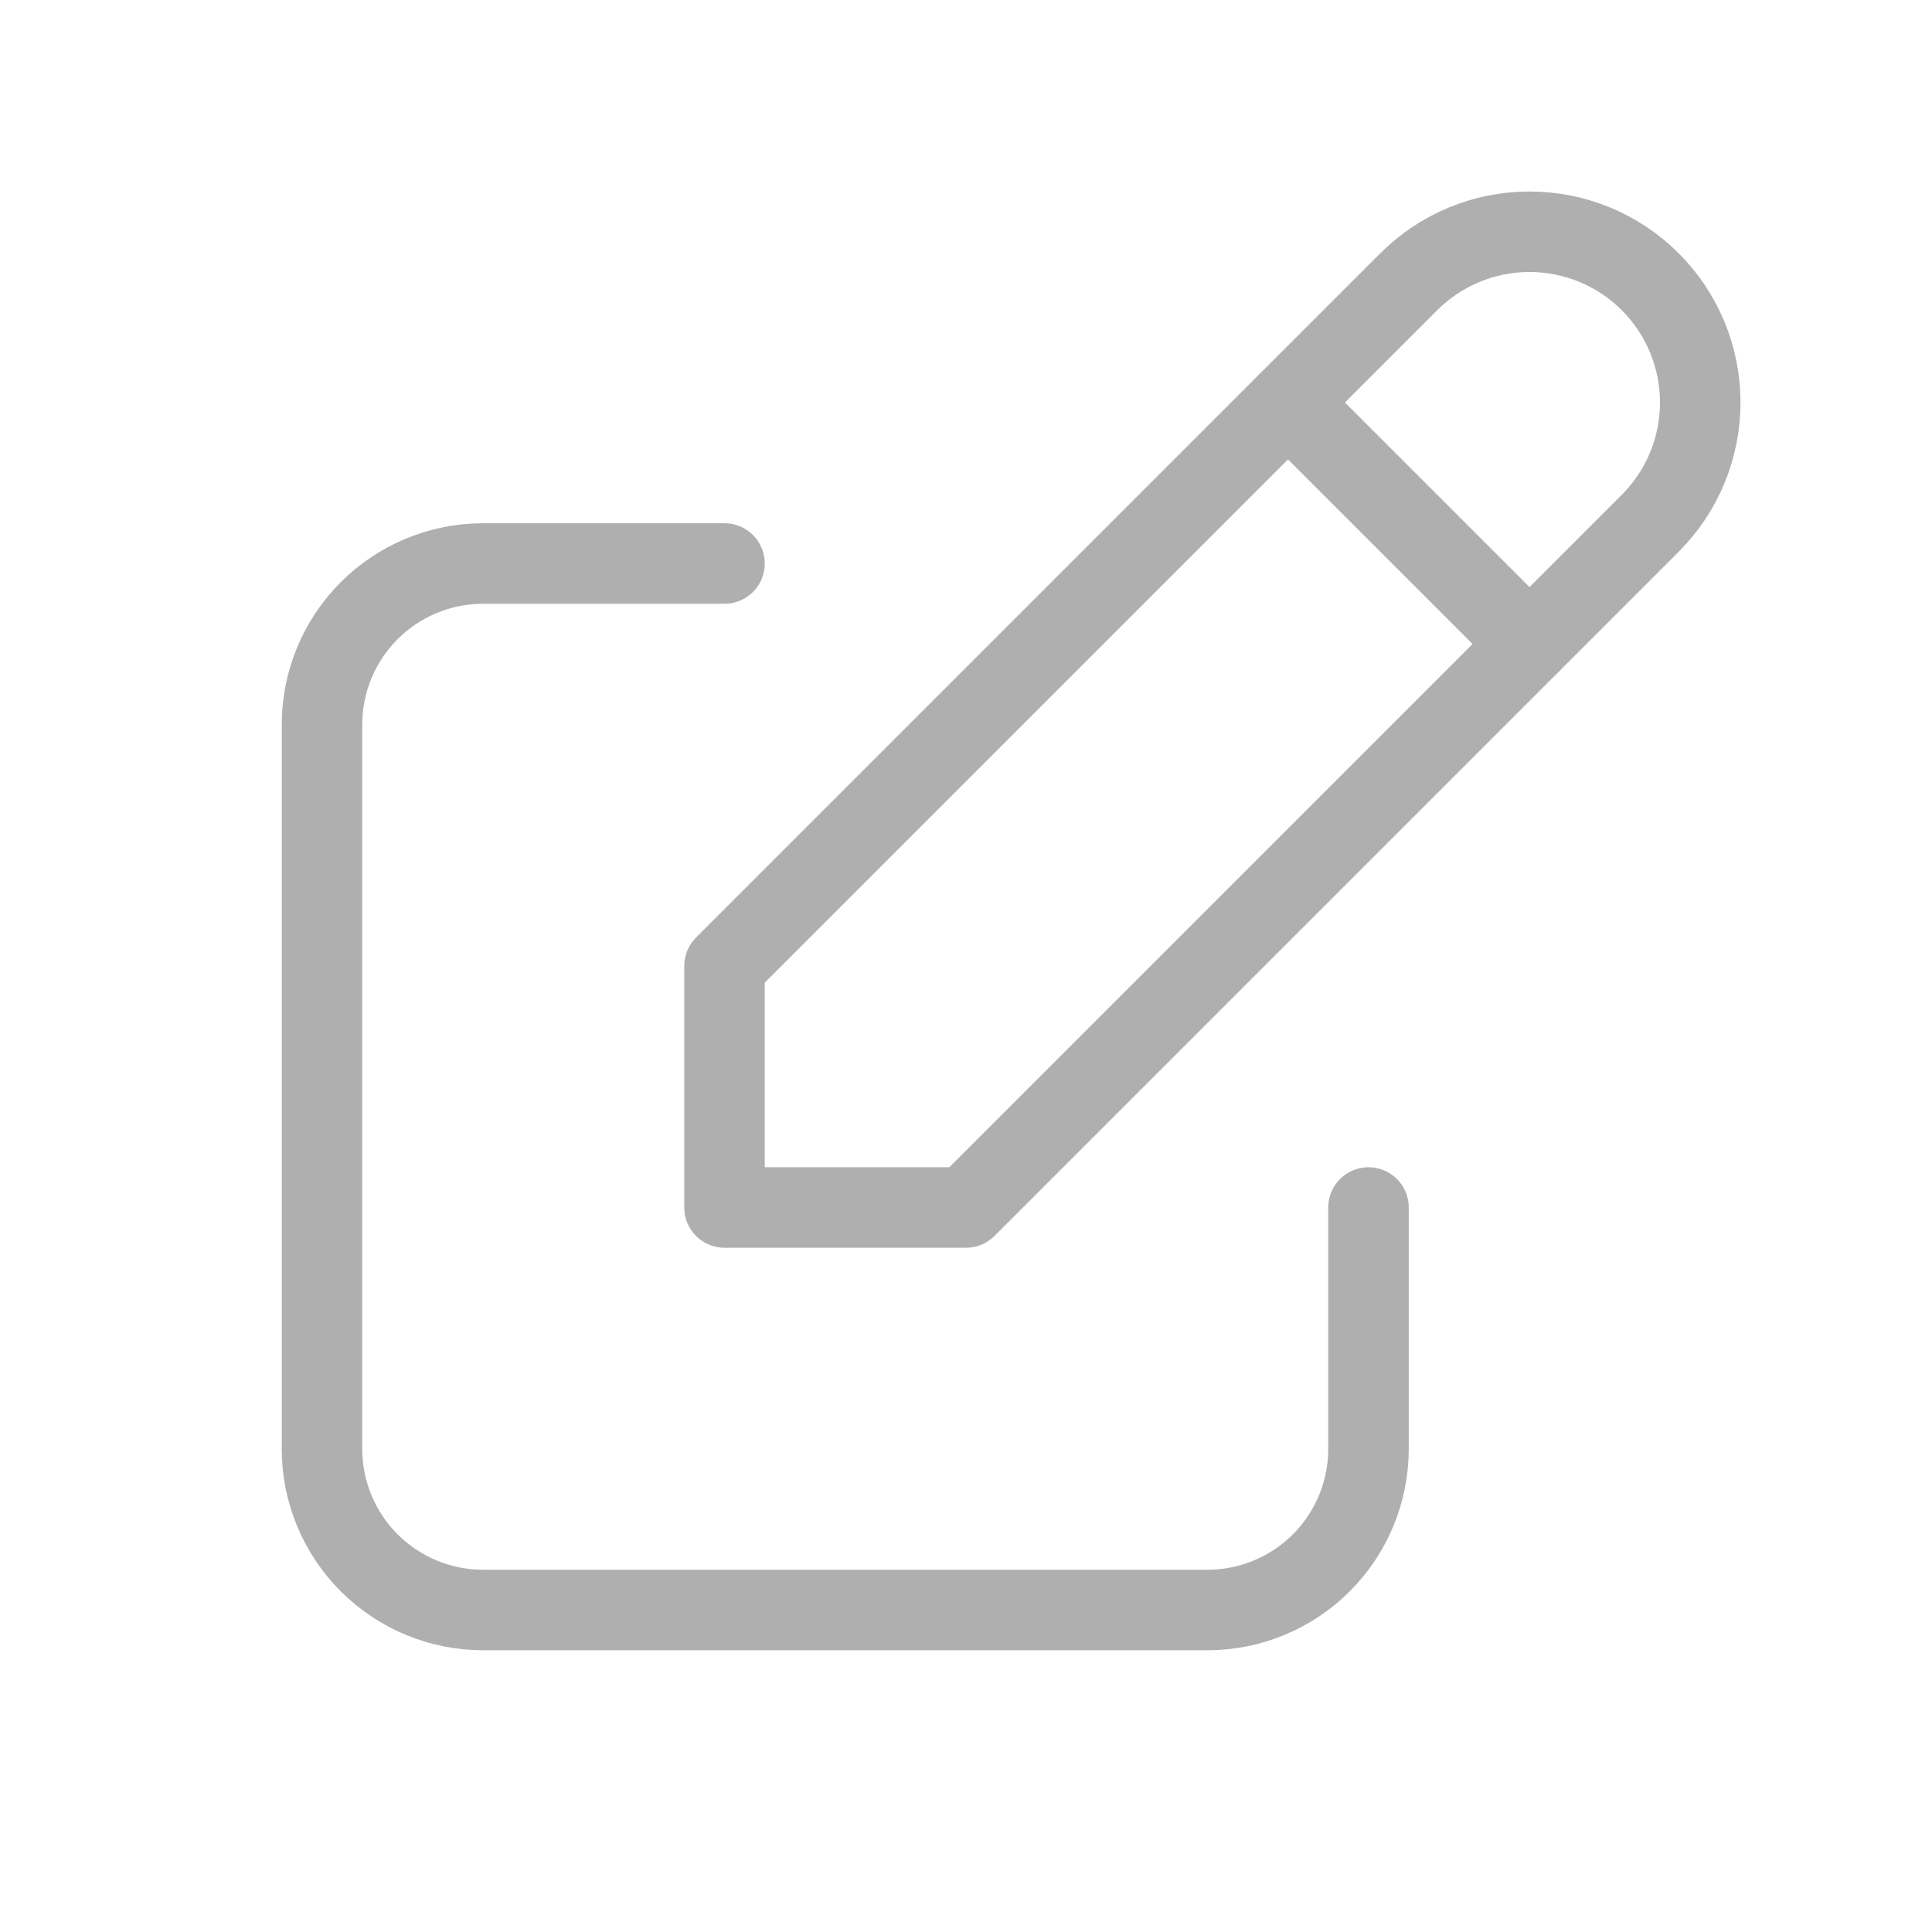
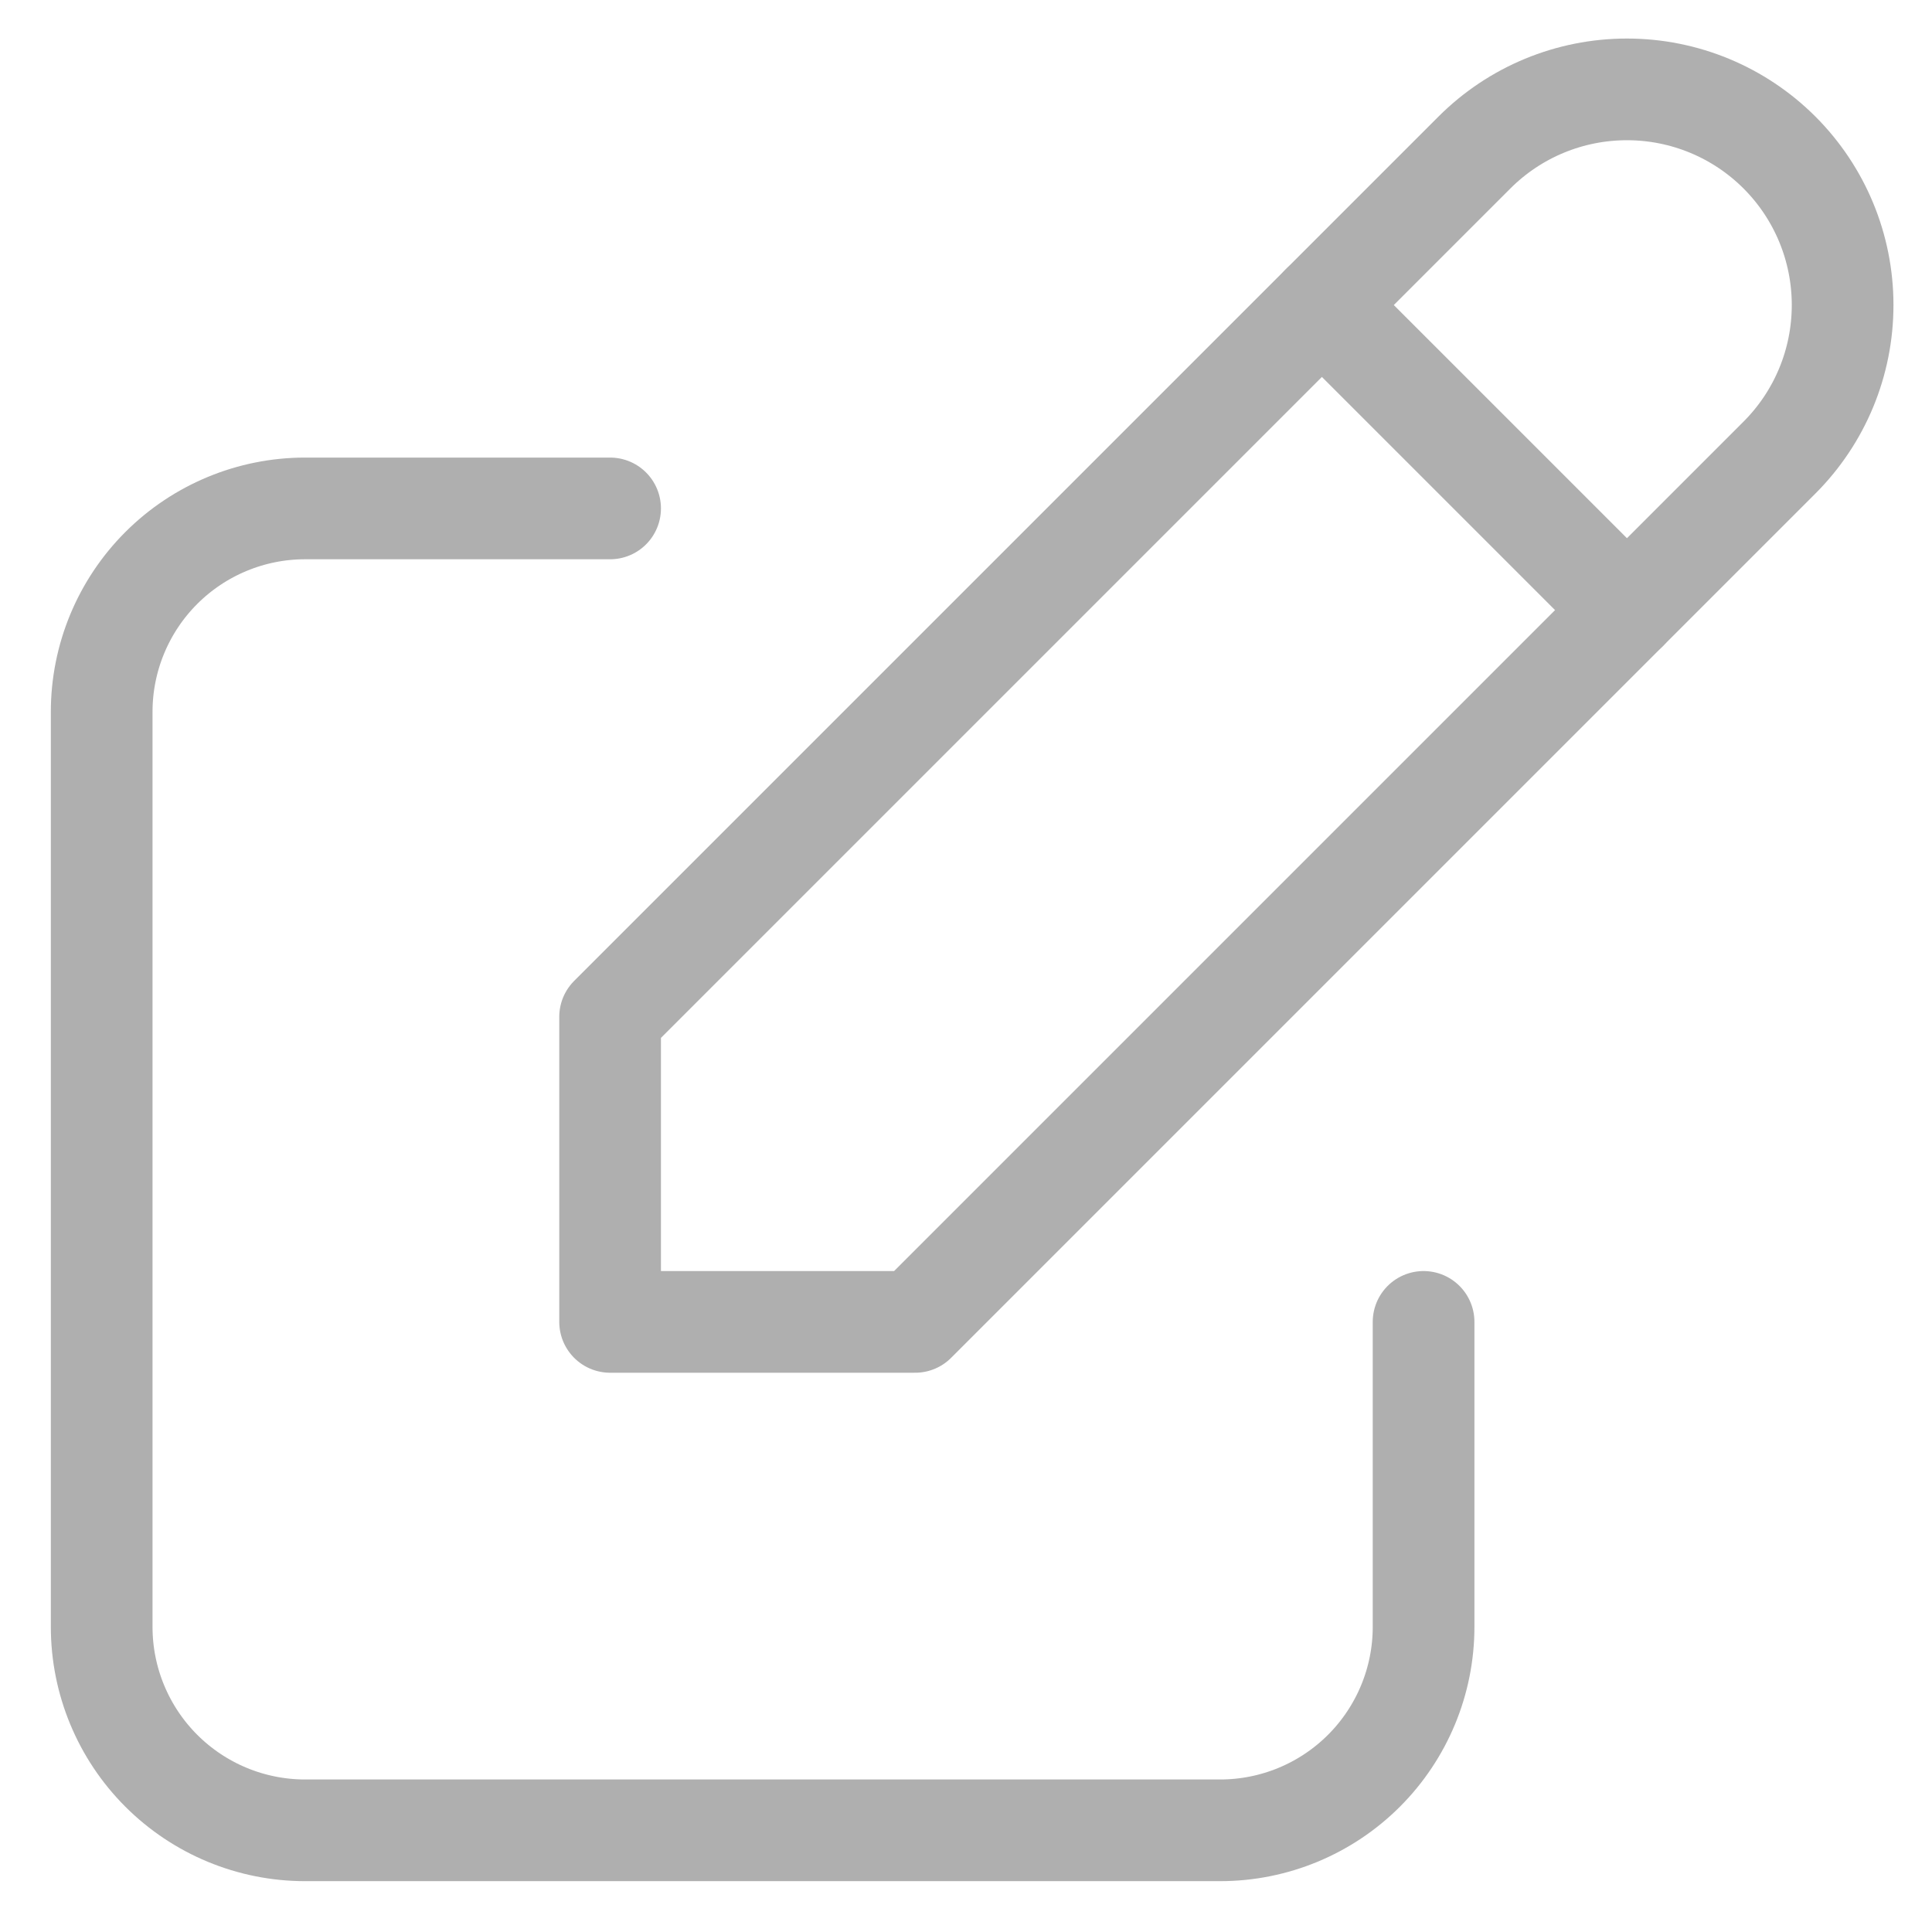
- <svg xmlns="http://www.w3.org/2000/svg" width="24" height="24" viewBox="0 0 24 24" fill="none">
-   <path d="M9 7H6C5.47 7 4.961 7.211 4.586 7.586C4.211 7.961 4 8.47 4 9V18C4 18.53 4.211 19.039 4.586 19.414C4.961 19.789 5.47 20 6 20H15C15.53 20 16.039 19.789 16.414 19.414C16.789 19.039 17 18.53 17 18V15" stroke="#AFAFAF" stroke-linecap="round" stroke-linejoin="round" />
-   <path d="M9 15H12L20.5 6.5C20.898 6.102 21.121 5.563 21.121 5C21.121 4.437 20.898 3.898 20.5 3.5C20.102 3.102 19.563 2.879 19 2.879C18.437 2.879 17.898 3.102 17.5 3.5L9 12V15Z" stroke="#AFAFAF" stroke-linecap="round" stroke-linejoin="round" />
-   <path d="M16 5L19 8" stroke="#AFAFAF" stroke-linecap="round" stroke-linejoin="round" />
+ <svg xmlns="http://www.w3.org/2000/svg" width="19" height="19" viewBox="0 0 19 19" fill="none">
+   <path d="M6 5H3C2.47 5 1.961 5.211 1.586 5.586C1.211 5.961 1 6.47 1 7V16C1 16.53 1.211 17.039 1.586 17.414C1.961 17.789 2.47 18 3 18H12C12.53 18 13.039 17.789 13.414 17.414C13.789 17.039 14 16.53 14 16V13" stroke="#AFAFAF" stroke-linecap="round" stroke-linejoin="round" />
+   <path d="M6 13H9L17.5 4.5C17.898 4.102 18.121 3.563 18.121 3C18.121 2.437 17.898 1.898 17.5 1.5C17.102 1.102 16.563 0.879 16 0.879C15.437 0.879 14.898 1.102 14.5 1.5L6 10V13Z" stroke="#AFAFAF" stroke-linecap="round" stroke-linejoin="round" />
+   <path d="M13 3L16 6" stroke="#AFAFAF" stroke-linecap="round" stroke-linejoin="round" />
</svg>
